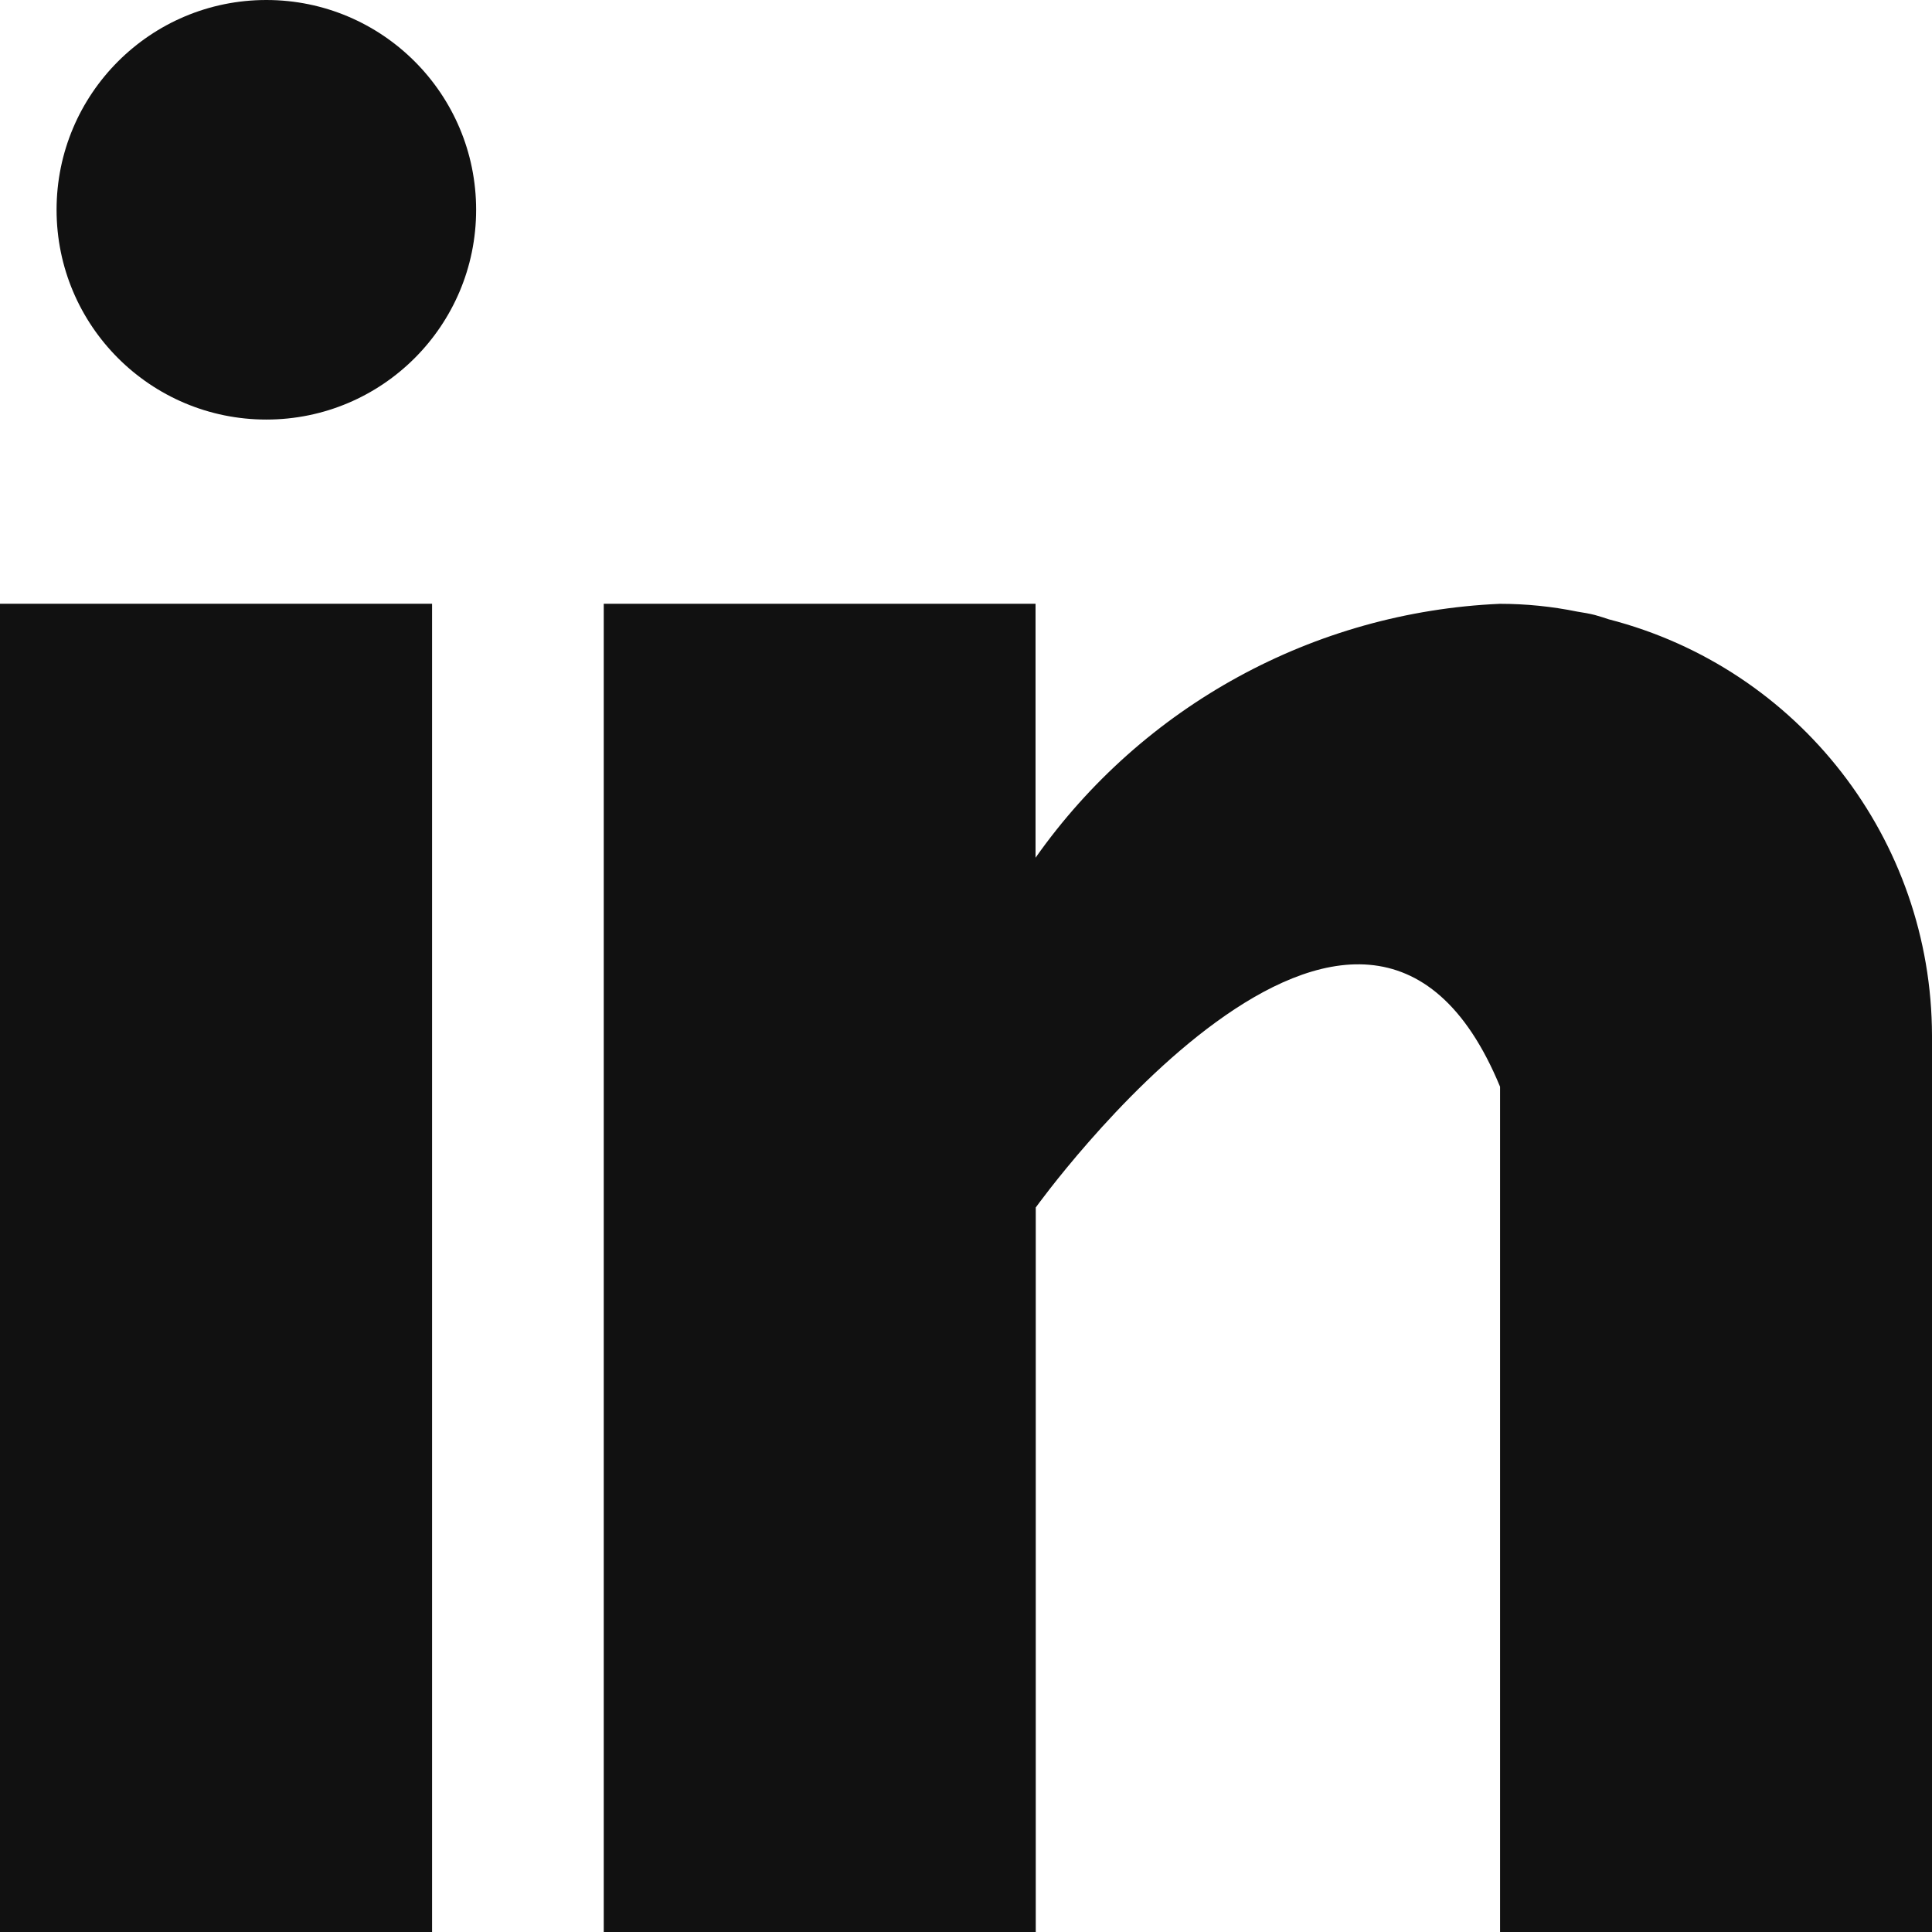
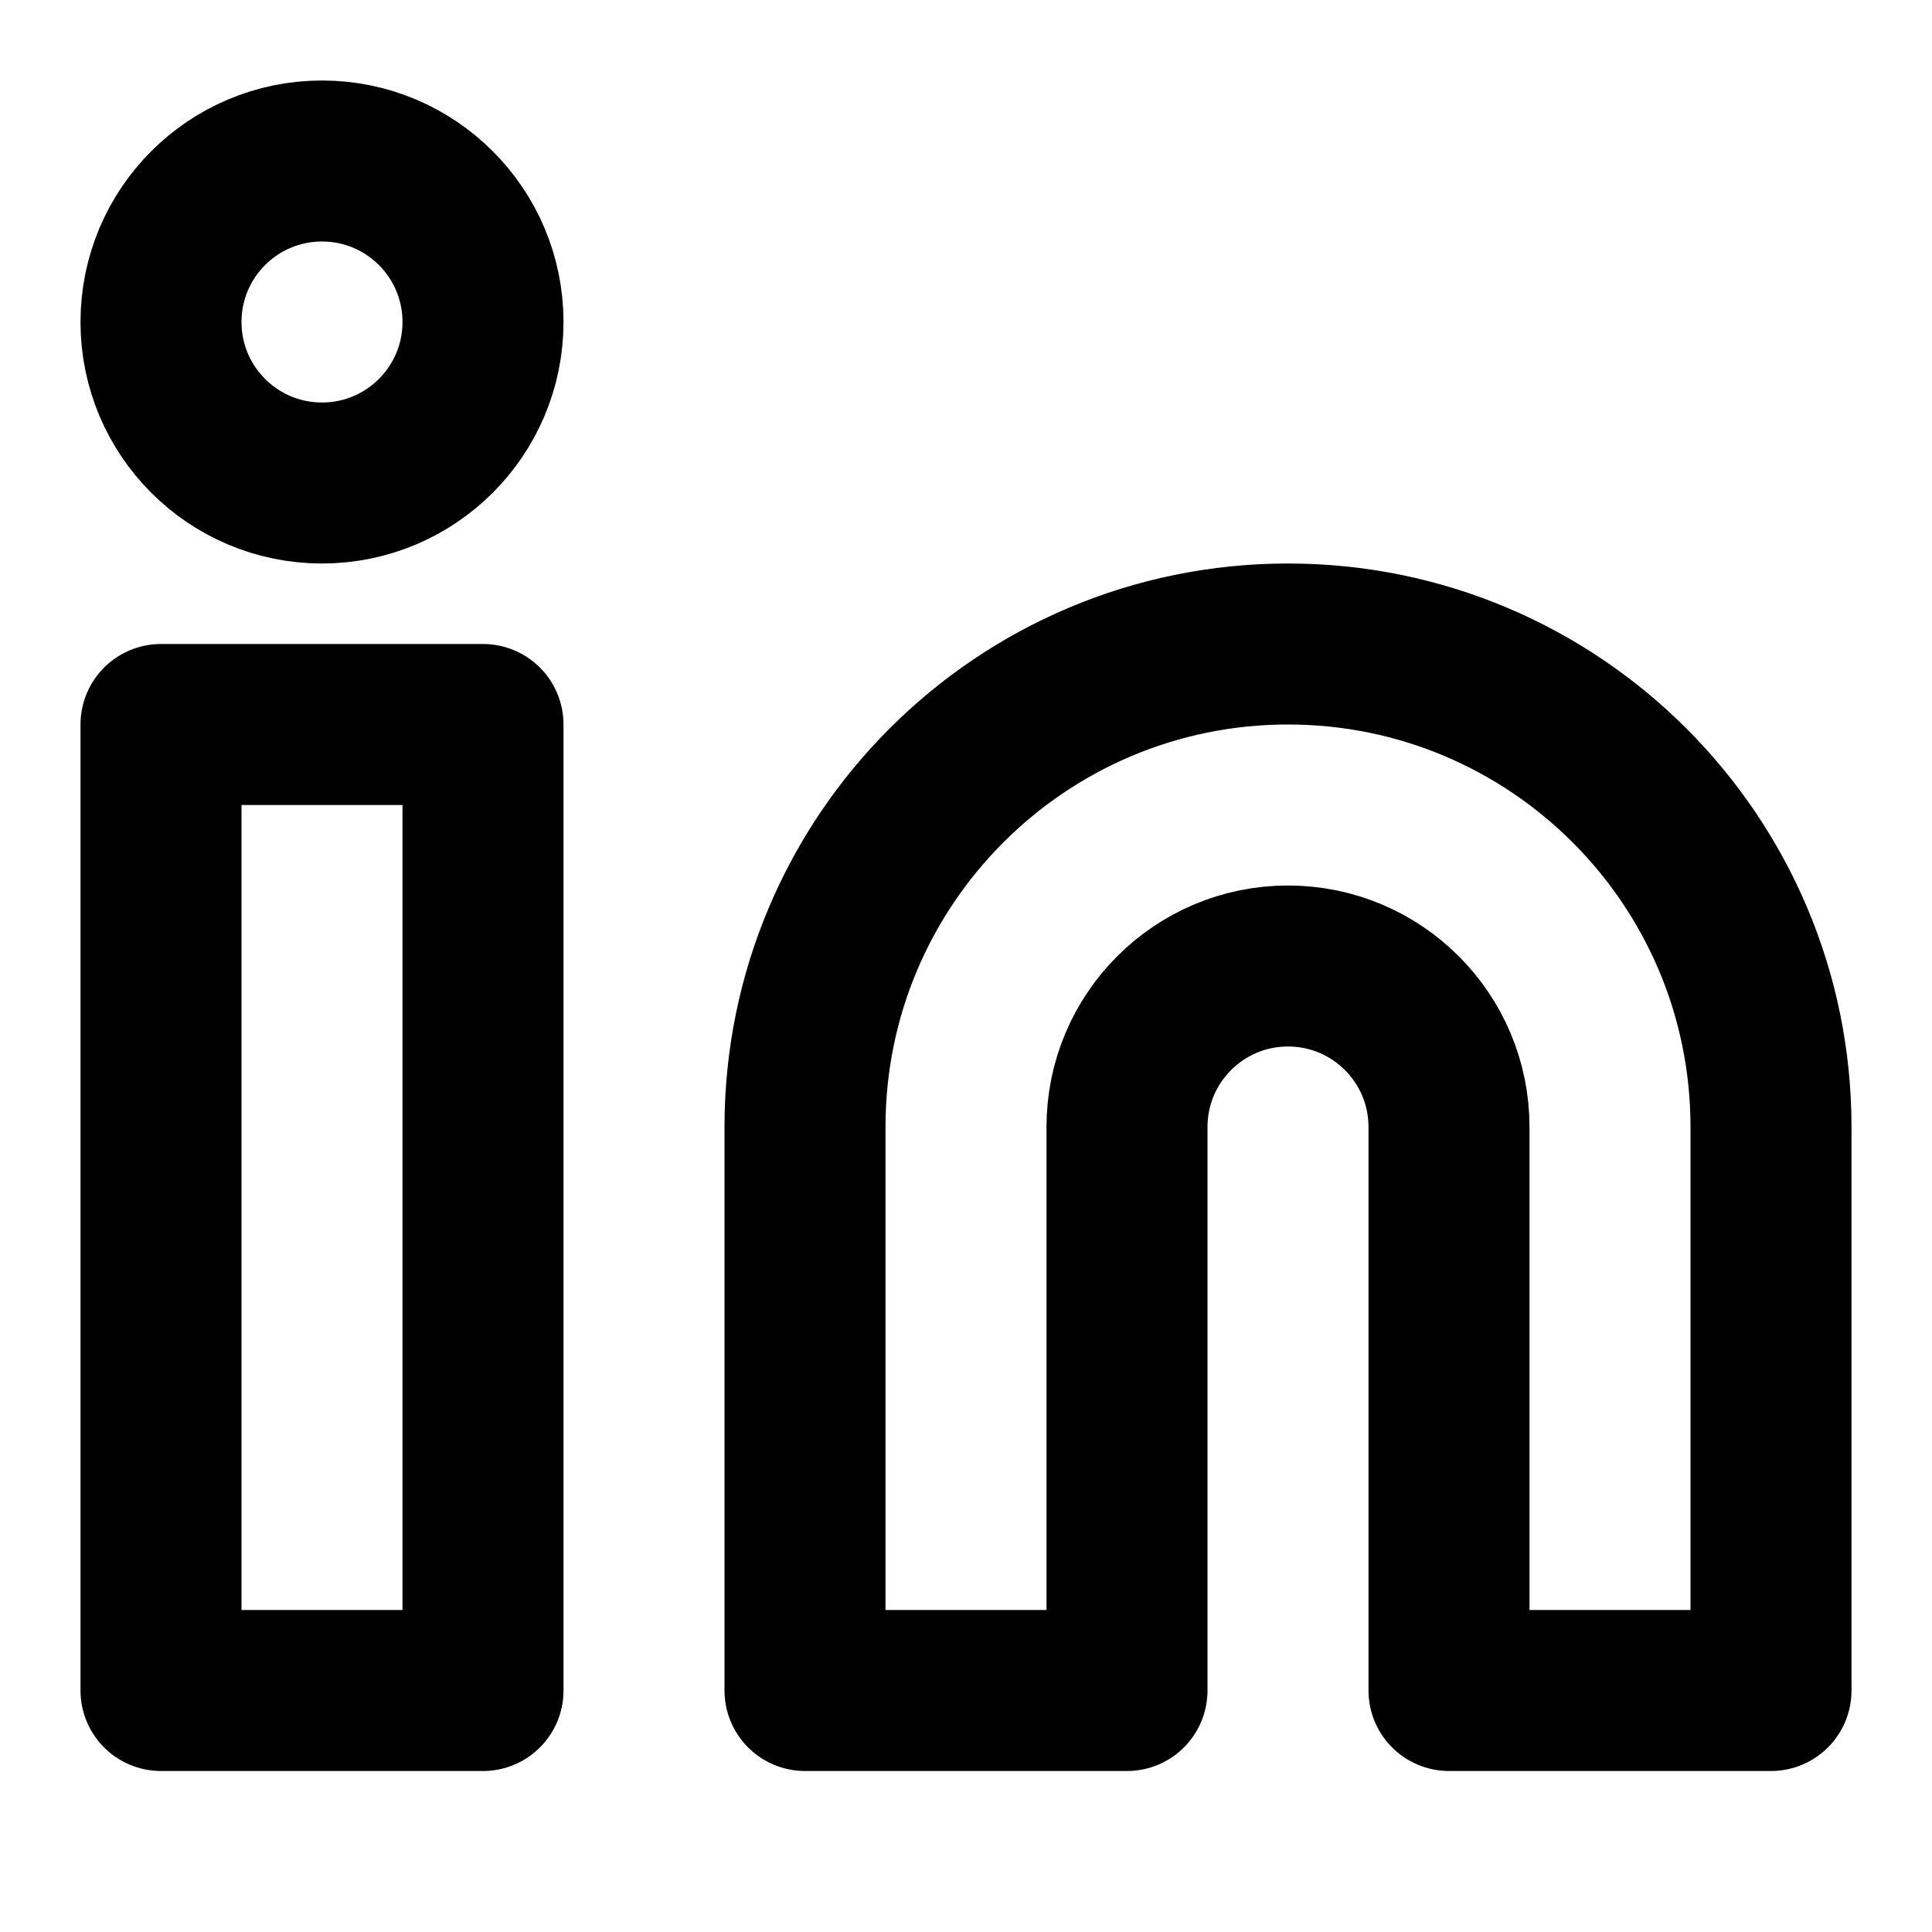
- <svg xmlns="http://www.w3.org/2000/svg" width="27.629" height="27.629" viewBox="0 0 27.629 27.629">
-   <defs>
-     <style>.a{fill:#111;}</style>
-   </defs>
-   <path class="a" d="M0,160H6.179v18.995H0Z" transform="translate(0 -151.366)" />
-   <path class="a" d="M174.374,160.223c-.066-.021-.128-.043-.2-.062s-.166-.035-.25-.048a5.539,5.539,0,0,0-1.109-.112,8.585,8.585,0,0,0-6.64,3.631V160H160v18.995h6.178V168.634s4.669-6.5,6.64-1.727v12.088h6.177V166.177A6.16,6.16,0,0,0,174.374,160.223Z" transform="translate(-151.366 -151.366)" />
-   <circle class="a" cx="3" cy="3" r="3" transform="translate(0.809)" />
+ <svg xmlns="http://www.w3.org/2000/svg" width="24" height="24" viewBox="0 0 24 24" fill="none" stroke="currentColor" stroke-width="2" stroke-linecap="round" stroke-linejoin="round" class="feather feather-linkedin">
+   <path d="M16 8a6 6 0 0 1 6 6v7h-4v-7a2 2 0 0 0-2-2 2 2 0 0 0-2 2v7h-4v-7a6 6 0 0 1 6-6z" />
+   <rect x="2" y="9" width="4" height="12" />
+   <circle cx="4" cy="4" r="2" />
</svg>
